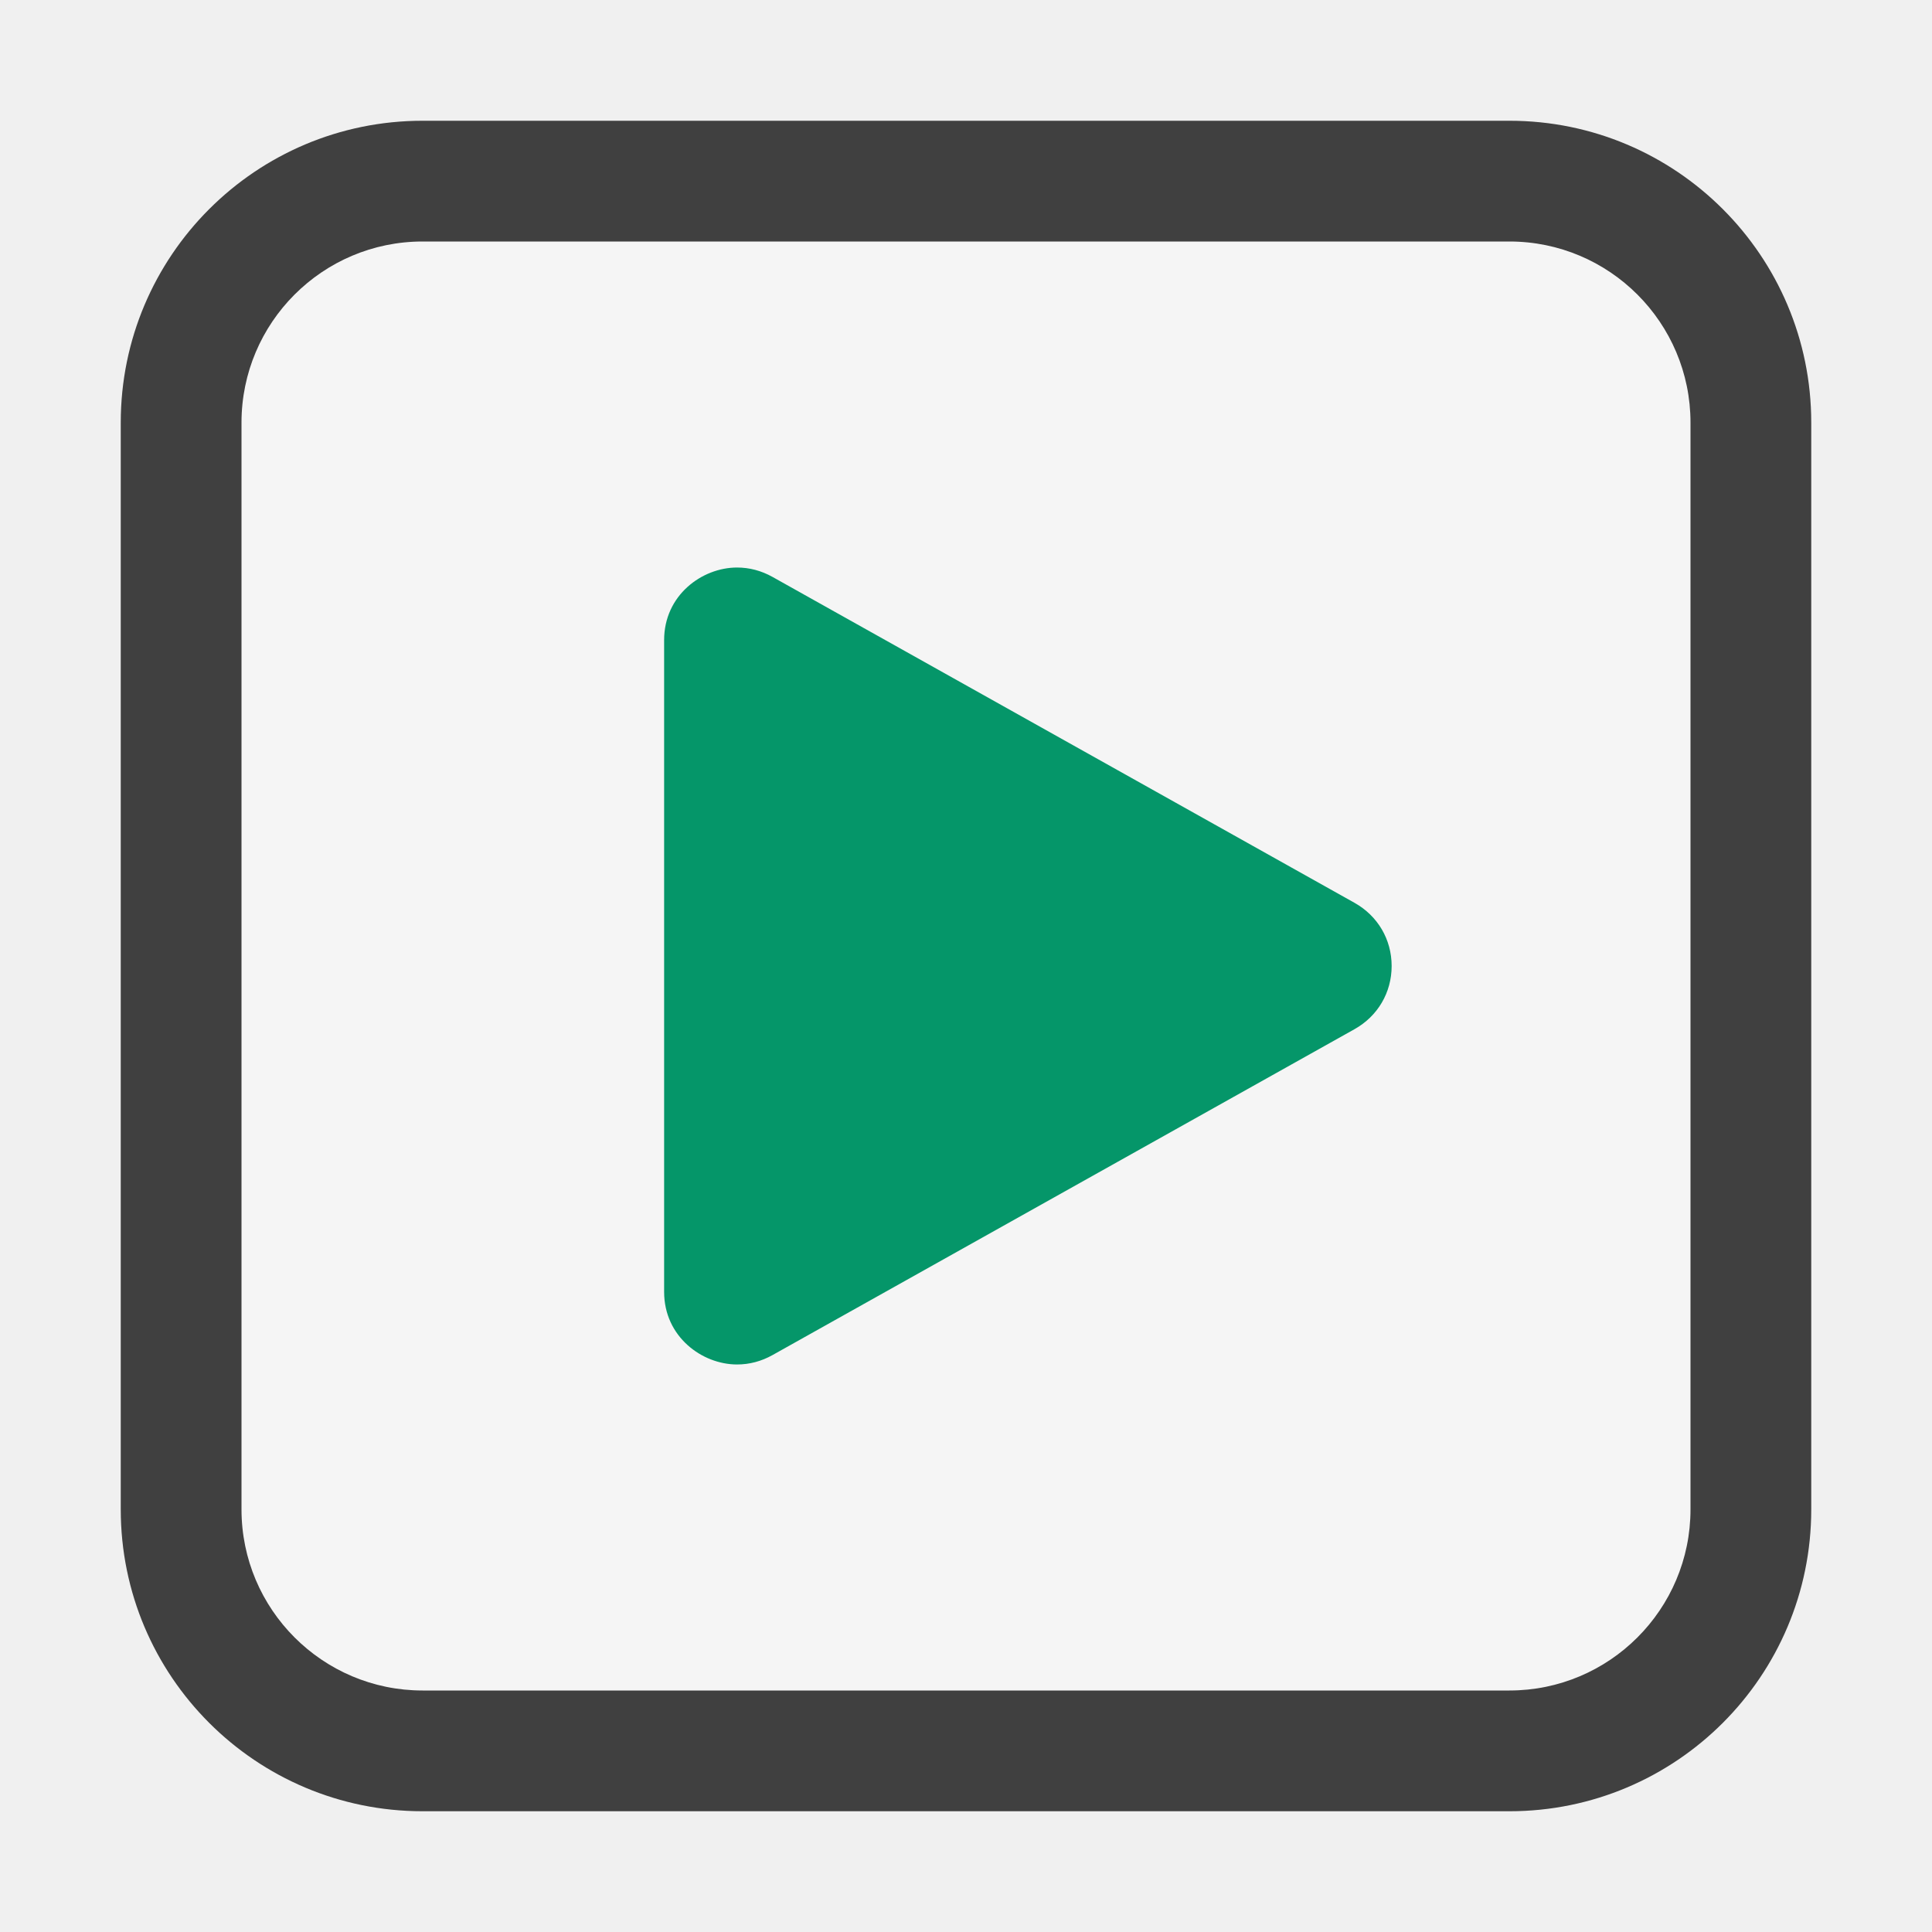
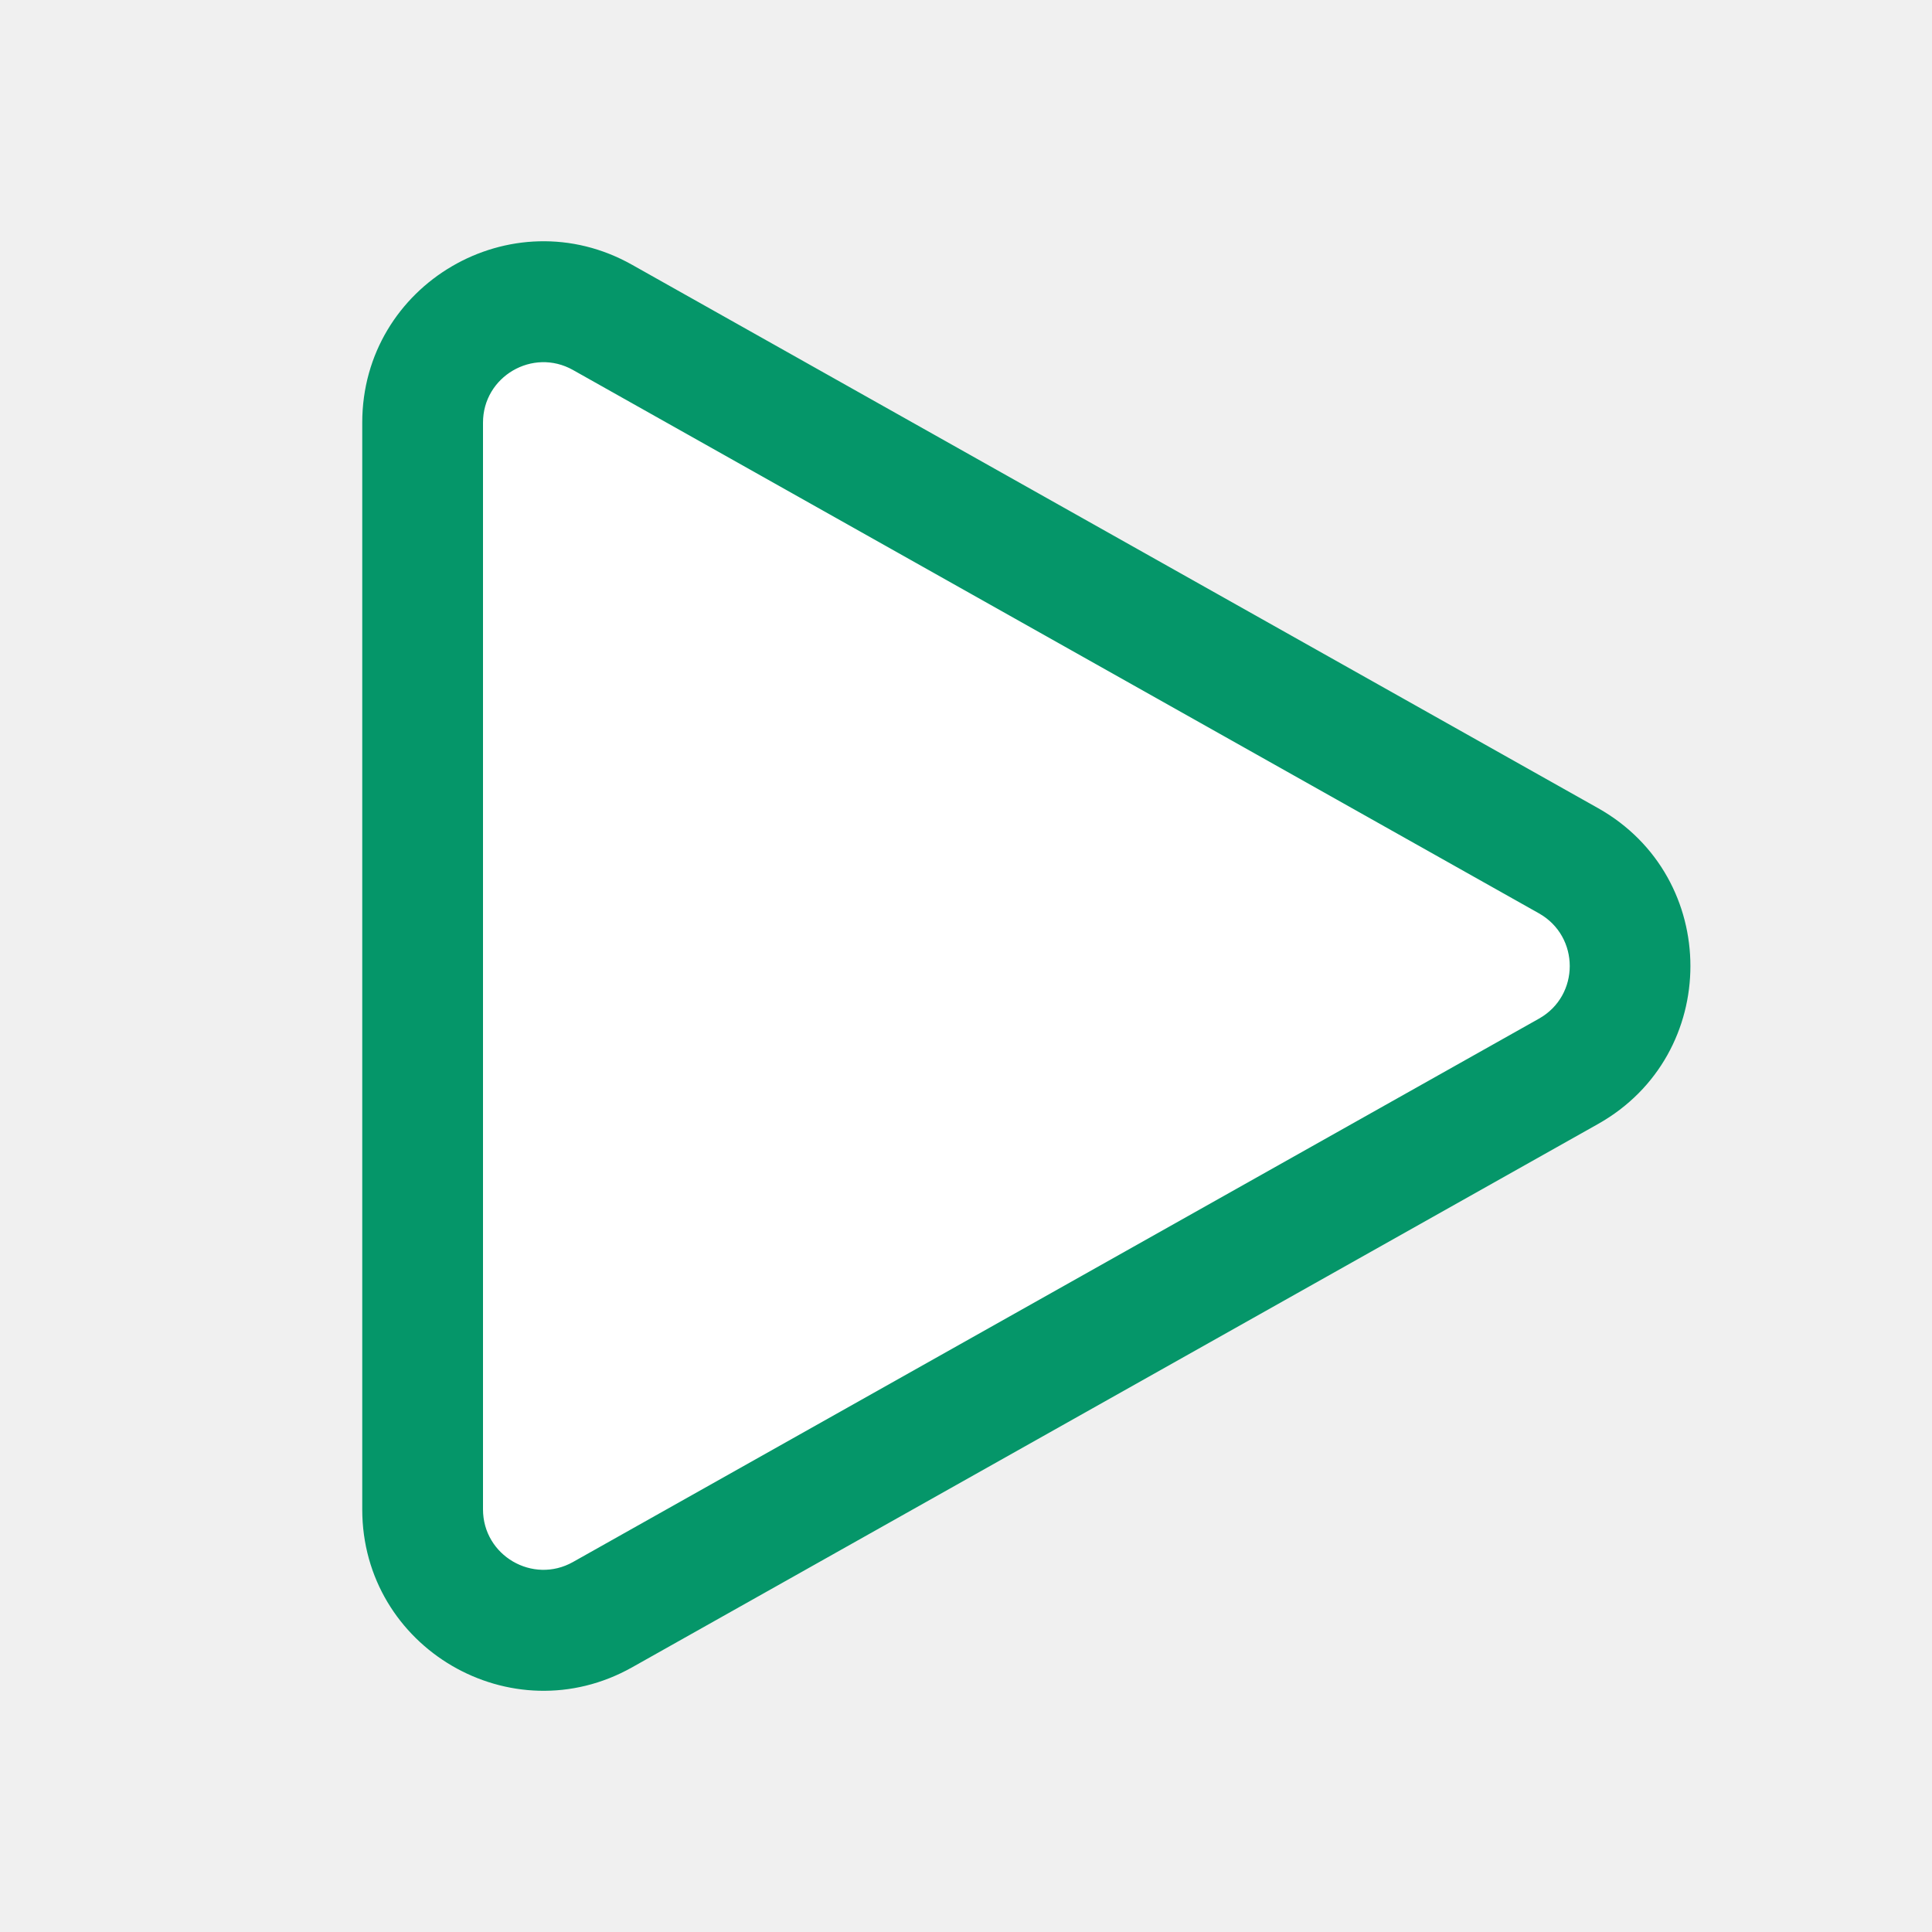
<svg xmlns="http://www.w3.org/2000/svg" version="1.1" id="Layer_1" x="0px" y="0px" width="16px" height="16px" viewBox="0 0 16 16" enable-background="new 0 0 16 16" xml:space="preserve">
  <g id="icon">
-     <path d="M12.525,14.5h-8.95C2.429,14.5,1.5,13.571,1.5,12.425v-8.85C1.5,2.429,2.429,1.5,3.575,1.5h8.95C13.671,1.5,14.6,2.429,14.6,3.575v8.85C14.6,13.571,13.671,14.5,12.525,14.5z" fill="#F5F5F5" />
-     <path d="M12.5,1H3.5c-1.381,0,-2.5,1.119,-2.5,2.5v9c0,1.381,1.119,2.5,2.5,2.5h9c1.381,0,2.5,-1.119,2.5,-2.5V3.5C15,2.119,13.881,1,12.5,1zM14,12.5c0,0.828,-0.672,1.5,-1.5,1.5H3.5c-0.828,0,-1.5,-0.672,-1.5,-1.5V3.5c0,-0.828,0.672,-1.5,1.5,-1.5h9c0.828,0,1.5,0.672,1.5,1.5V12.5z" fill="#404040" />
-     <path d="M6.104,11.3c-0.29,0,-0.604,-0.23,-0.604,-0.601V5.301C5.5,4.93,5.813,4.7,6.104,4.7c0.102,0,0.201,0.026,0.294,0.078l4.82,2.699c0.192,0.108,0.307,0.303,0.307,0.523c0,0.22,-0.115,0.415,-0.307,0.523l-4.82,2.699C6.305,11.274,6.206,11.3,6.104,11.3z" fill="#059669" />
+     <path d="M4.502,13.502c-0.482,0,-1.002,-0.383,-1.002,-1.002V3.5c0,-0.619,0.52,-1.002,1.002,-1.002c0.17,0,0.334,0.044,0.488,0.131l8,4.5c0.319,0.179,0.51,0.505,0.51,0.872c0,0.366,-0.191,0.692,-0.51,0.872l-8,4.5C4.836,13.458,4.672,13.502,4.502,13.502z" id="b" fill="#FFFFFF" />
+     <path d="M4.745,3.064C4.412,2.877,4,3.118,4,3.5v9c0,0.382,0.412,0.623,0.745,0.436l8,-4.5c0.34,-0.191,0.34,-0.68,0,-0.872L4.745,3.064zM3,3.5c0,-1.147,1.236,-1.87,2.235,-1.307l8,4.5c1.019,0.574,1.019,2.041,-0,2.615l-8,4.5C4.235,14.37,3,13.647,3,12.5V3.5z" id="c1" fill="#059669" />
  </g>
</svg>
